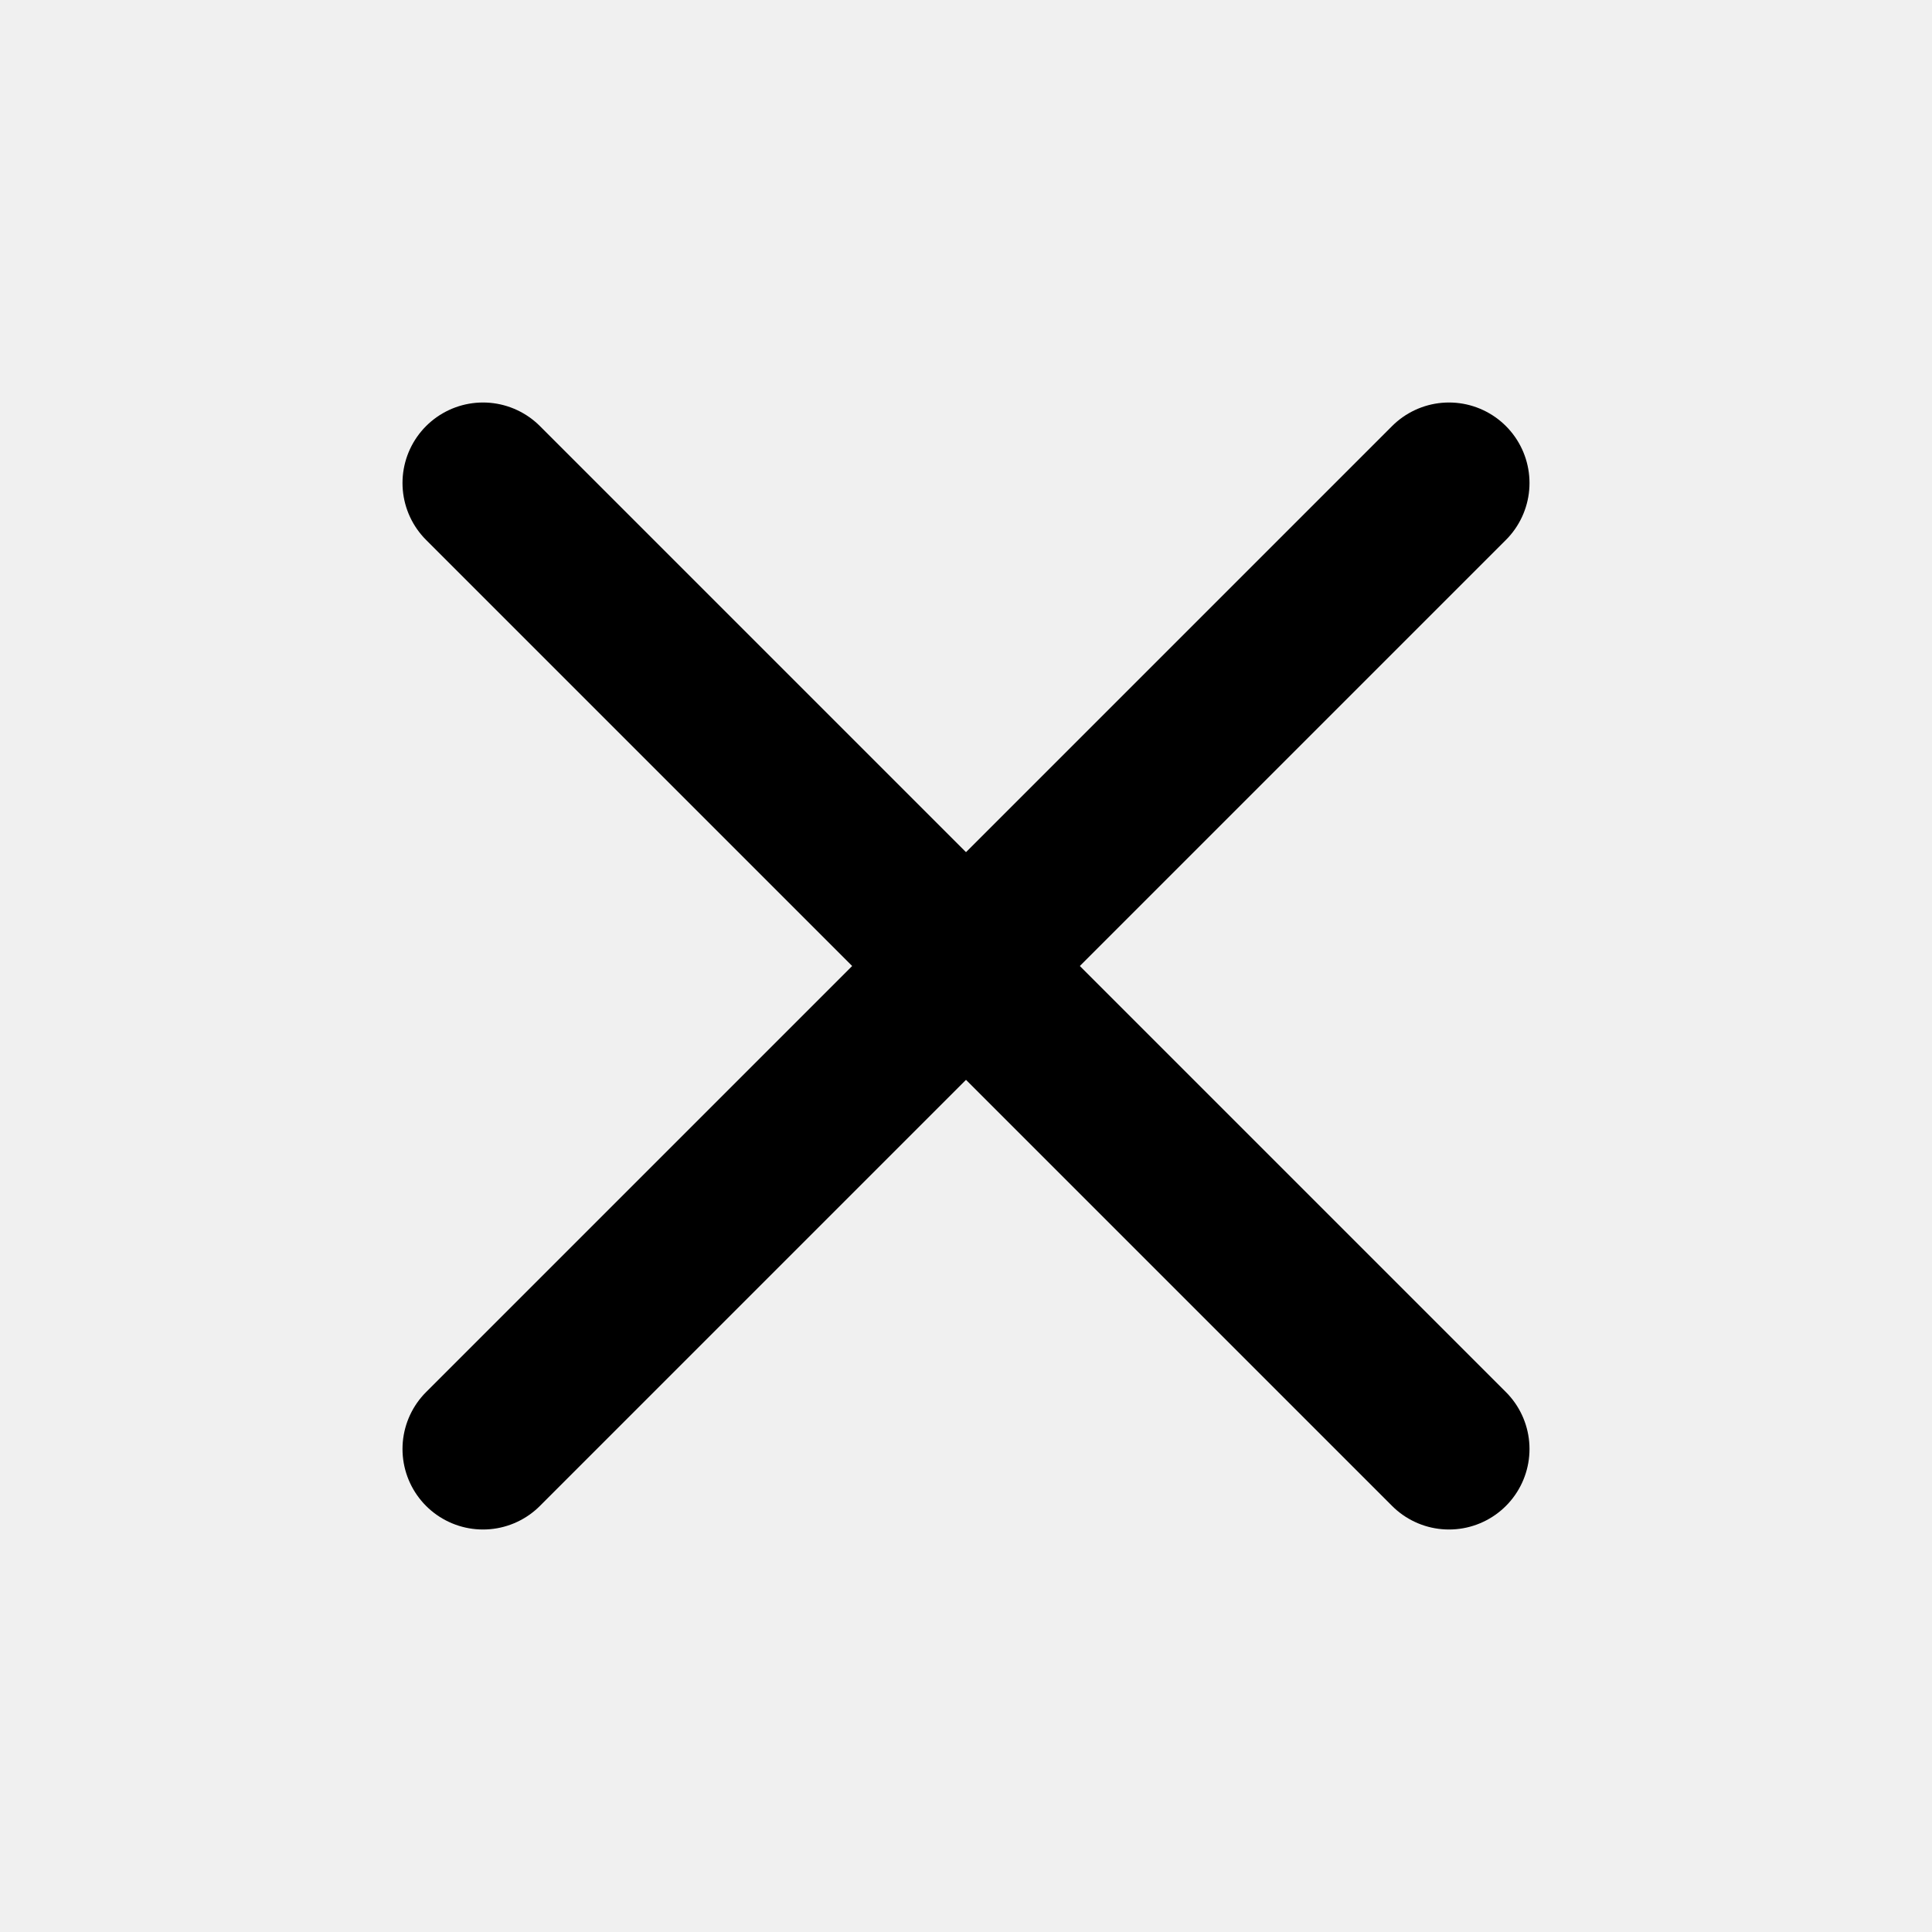
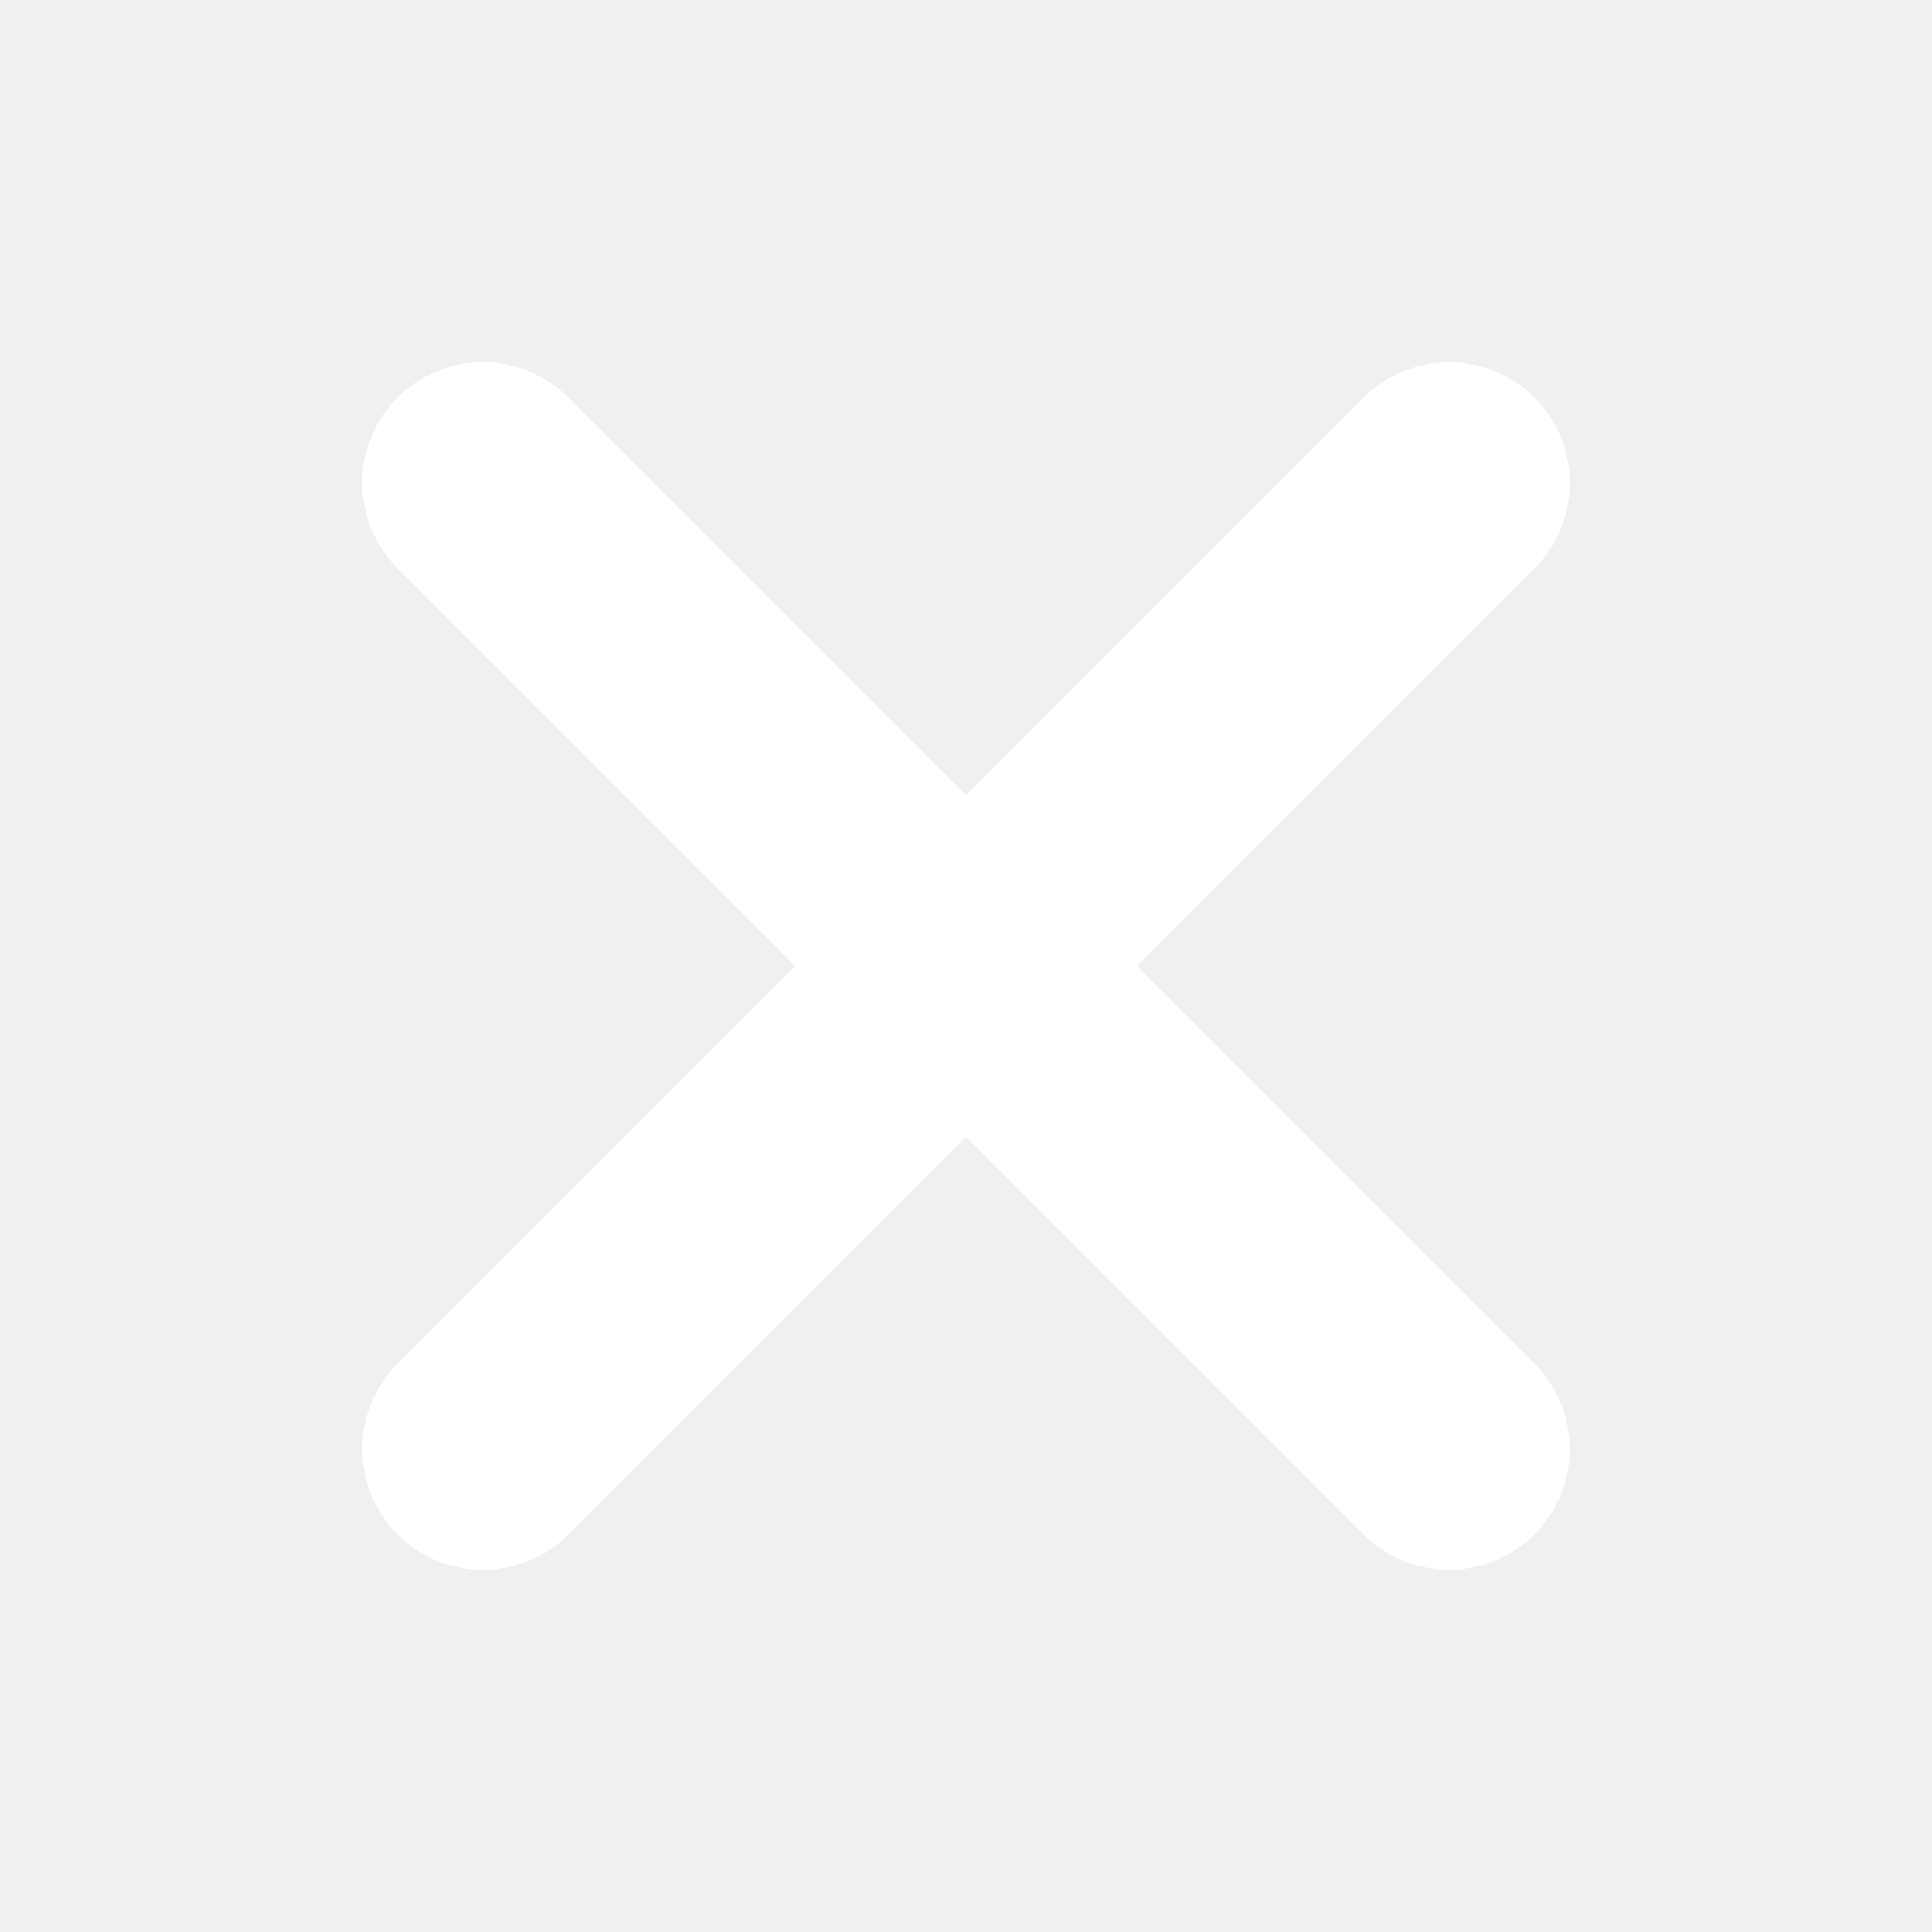
- <svg xmlns="http://www.w3.org/2000/svg" width="24" height="24" viewBox="0 0 24 24" fill="none" stroke="currentColor" stroke-width="2" stroke-linecap="round" stroke-linejoin="round" class="feather feather-x">
+ <svg xmlns="http://www.w3.org/2000/svg" width="24" height="24" viewBox="0 0 24 24" fill="none" stroke="#ffffff" stroke-width="3" stroke-linecap="round" stroke-linejoin="round" class="feather feather-x">
  <line x1="18" y1="6" x2="6" y2="18" />
  <line x1="6" y1="6" x2="18" y2="18" />
</svg>
